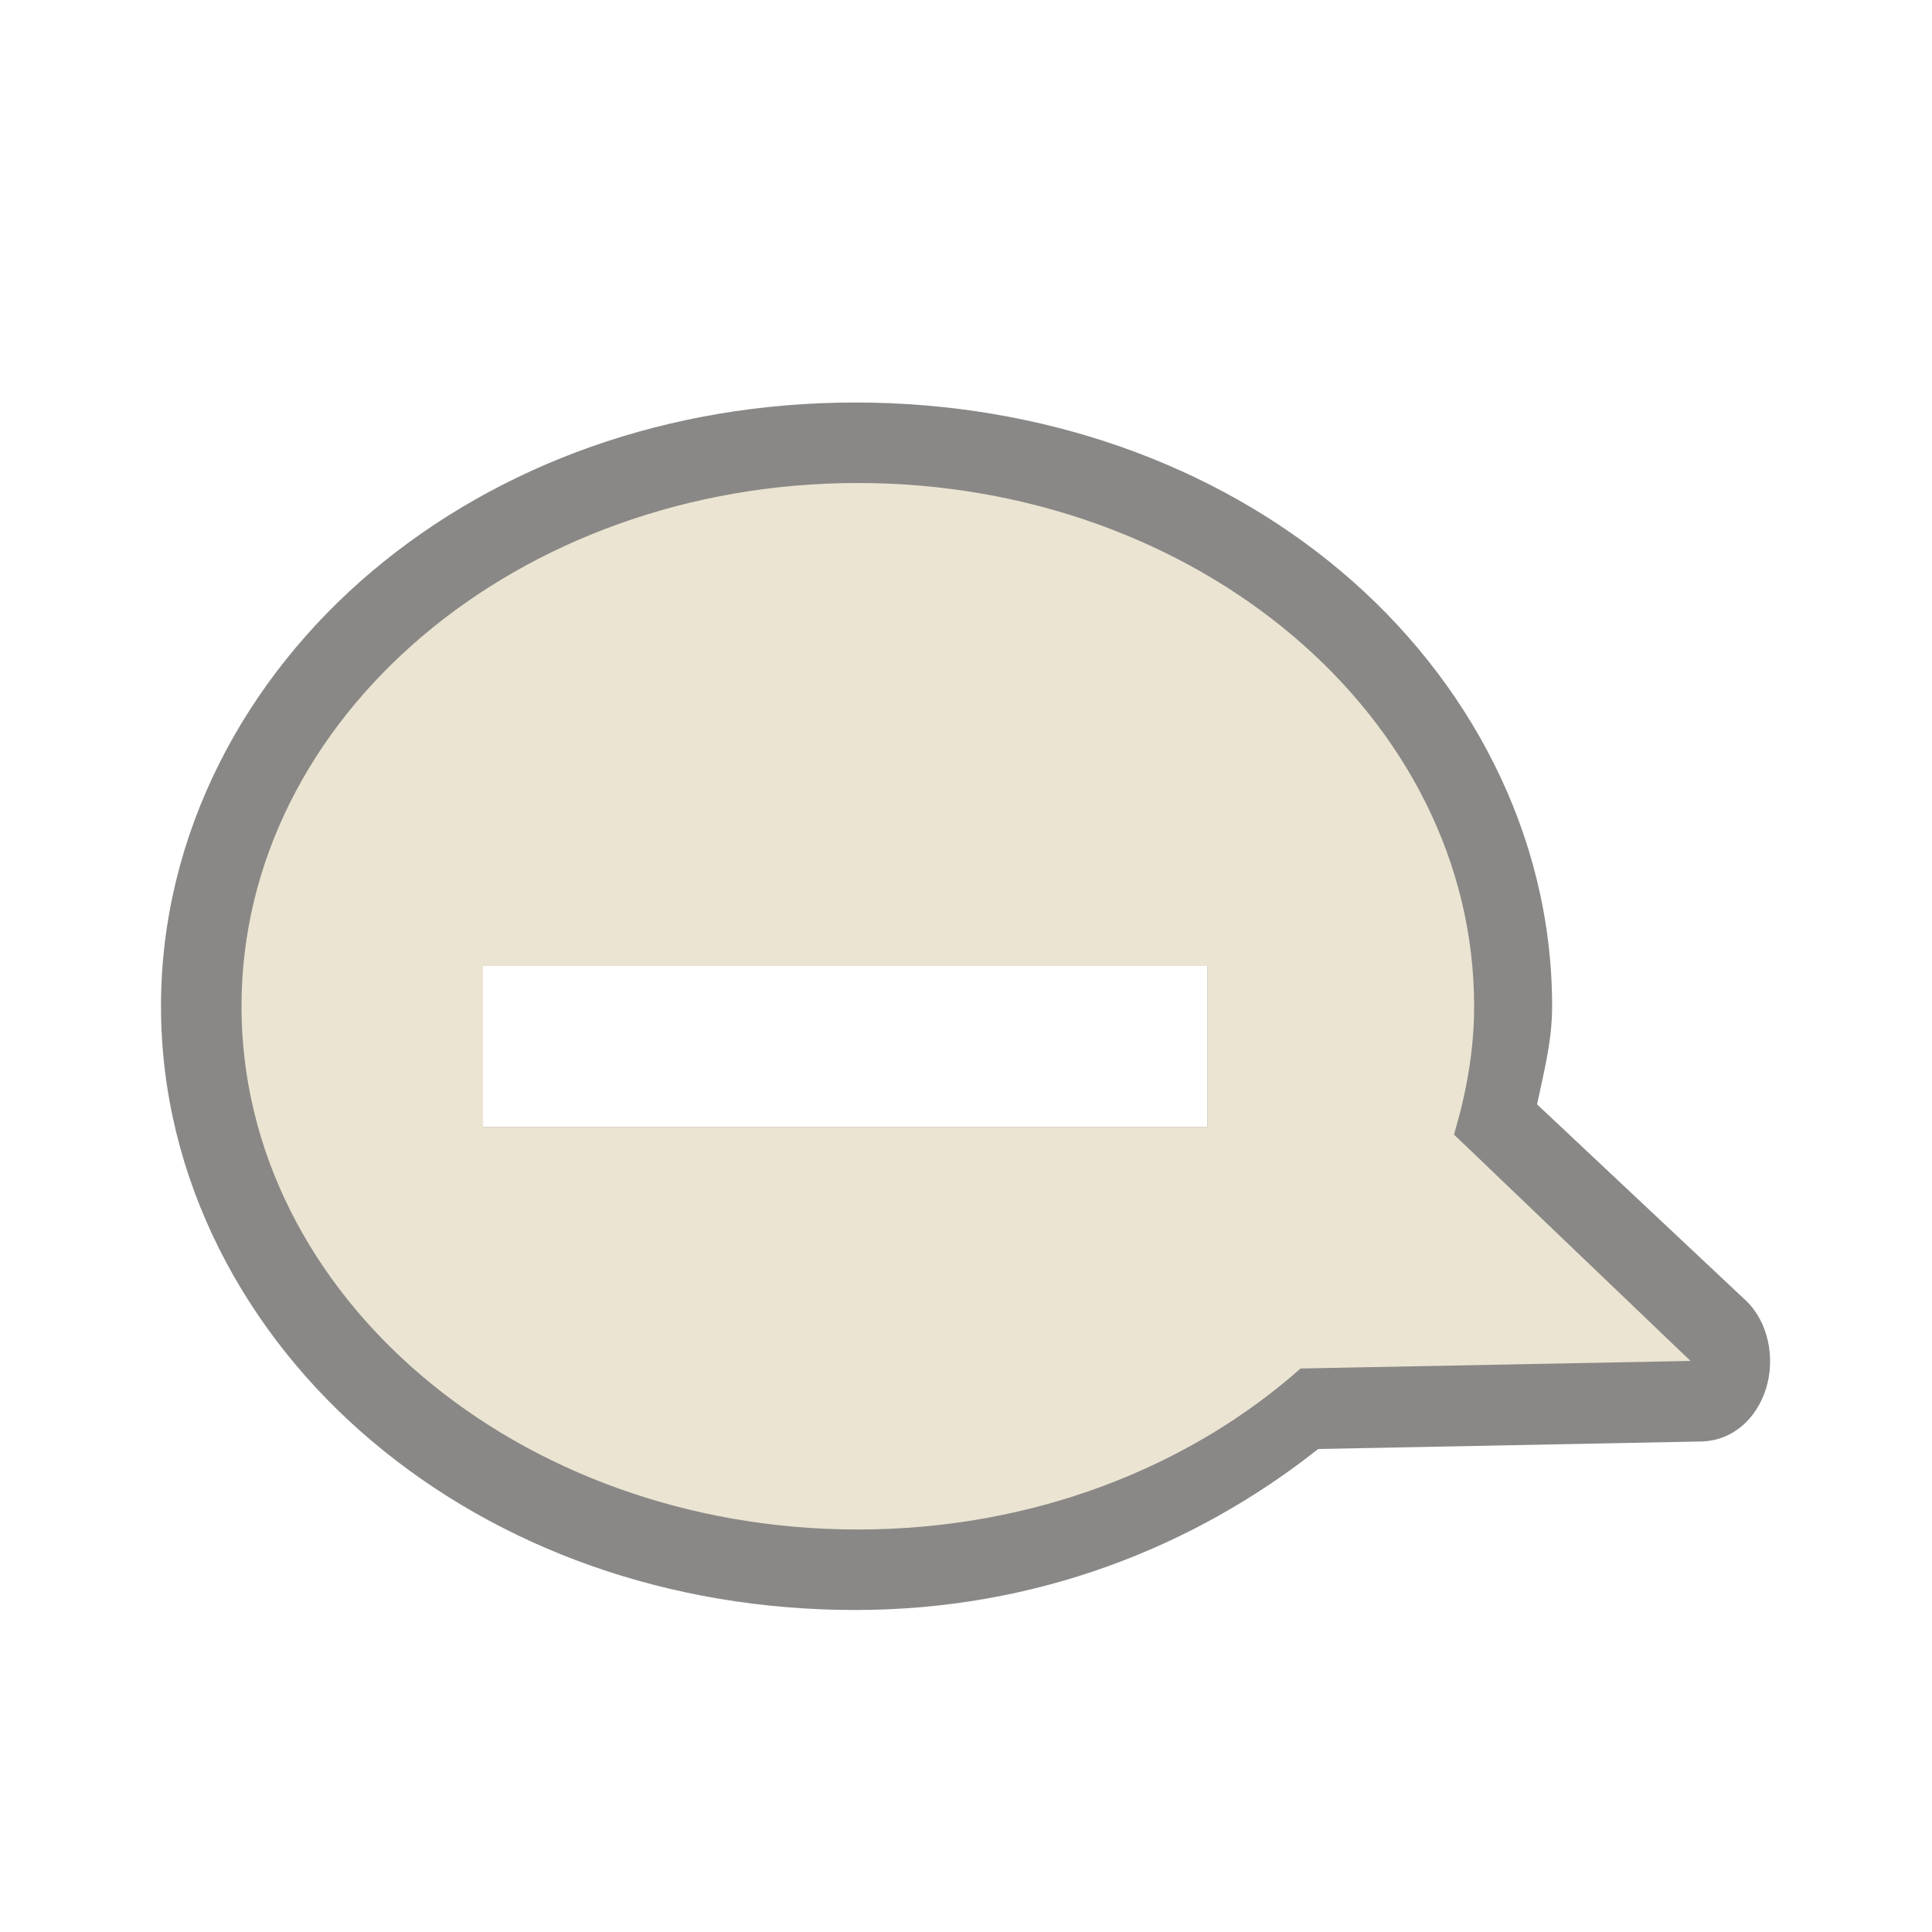
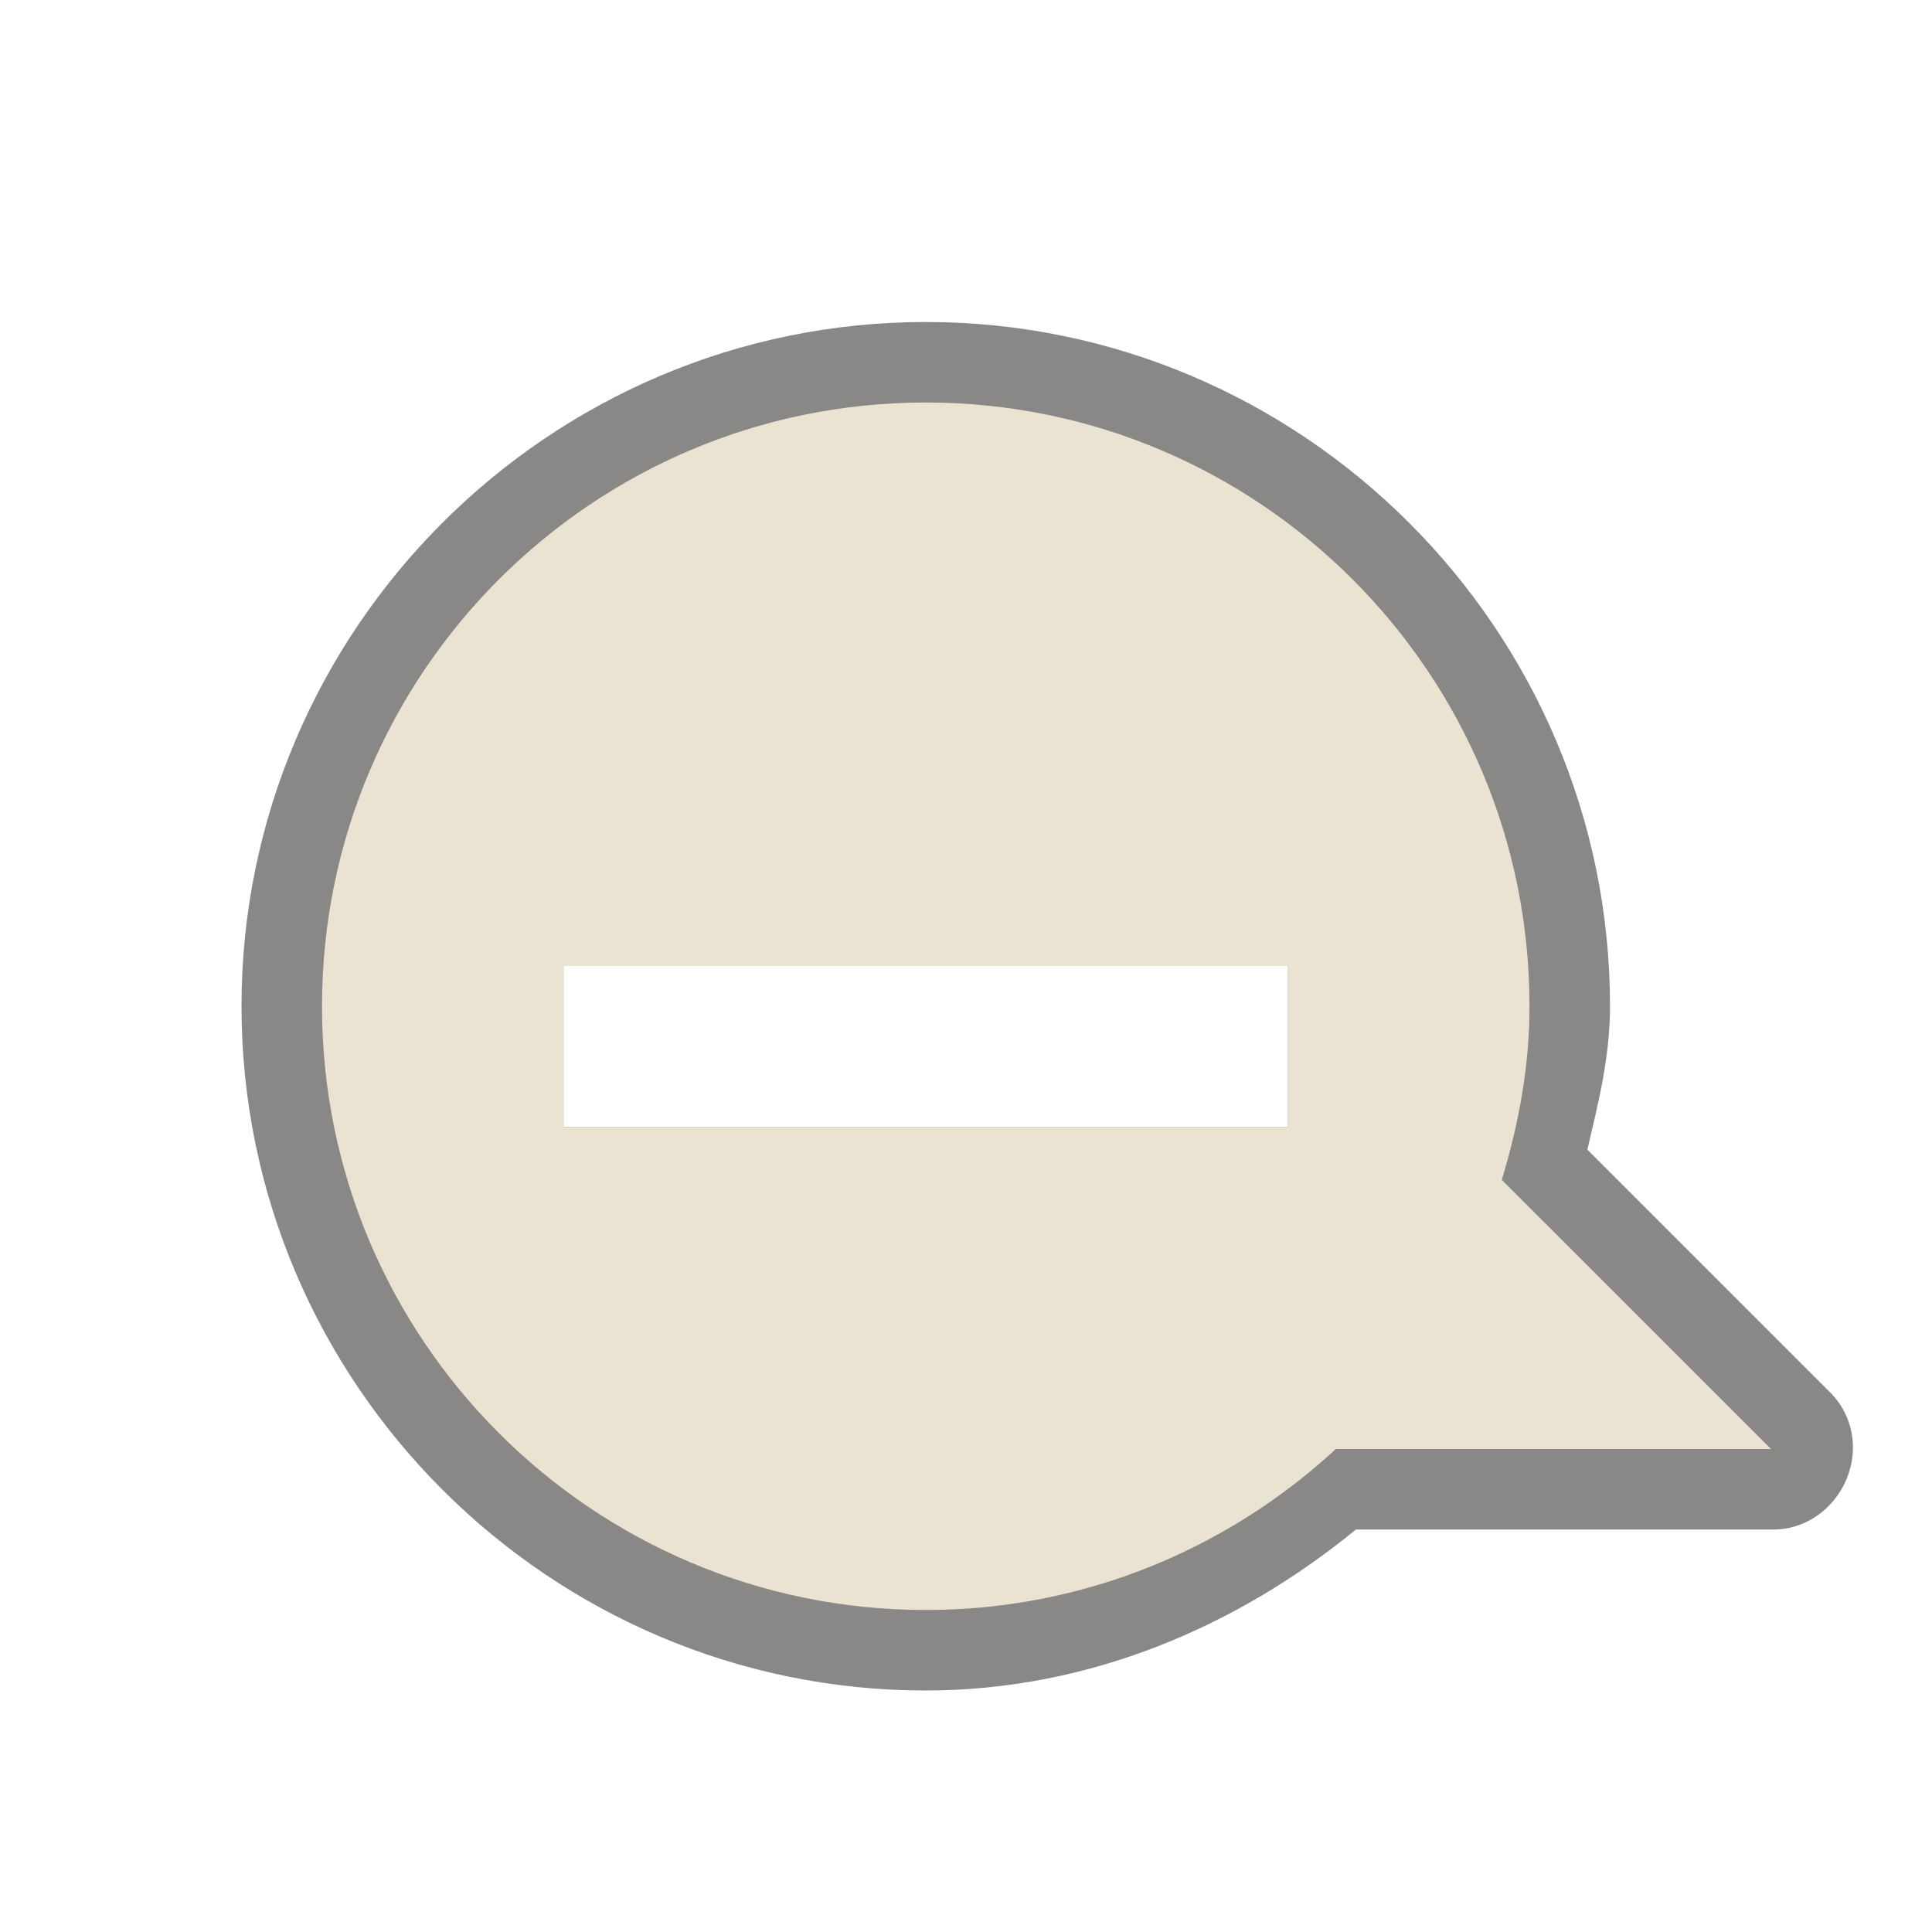
<svg xmlns="http://www.w3.org/2000/svg" version="1.0" width="24" height="24" id="svg2816" style="display:inline">
  <defs id="defs2818" />
-   <path d="M 10.625,5 C 8.302,5 6.201,5.766 4.625,7.094 C 3.049,8.421 2,10.351 2,12.5 C 2,14.649 3.049,16.579 4.625,17.906 C 6.201,19.234 8.302,20 10.625,20 C 12.851,20 14.823,19.228 16.375,18 L 21.156,17.906 C 21.522,17.889 21.818,17.631 21.938,17.25 C 22.057,16.869 21.965,16.419 21.688,16.156 L 19.094,13.719 C 19.177,13.322 19.281,12.938 19.281,12.5 C 19.281,10.351 18.233,8.421 16.656,7.094 C 15.08,5.766 12.948,5 10.625,5 z M 6,12 L 15,12 L 15,14 L 6,14 L 6,12 z" id="path3189" style="opacity:0.6;fill:#3a3935;fill-opacity:1;fill-rule:evenodd;stroke:none;stroke-width:1.7;stroke-linecap:round;stroke-linejoin:miter;marker:none;marker-start:none;marker-mid:none;marker-end:none;stroke-miterlimit:4;stroke-dasharray:none;stroke-dashoffset:0;stroke-opacity:1;visibility:visible;display:inline;overflow:visible;enable-background:accumulate" />
-   <path d="M 10.656,6 C 6.433,6 3,8.912 3,12.5 C 3,16.088 6.433,19 10.656,19 C 12.824,19 14.764,18.232 16.156,17 L 21,16.906 L 18.062,14.094 C 18.214,13.583 18.313,13.05 18.312,12.5 C 18.312,8.912 14.879,6 10.656,6 z M 6,12 L 15,12 L 15,14 L 6,14 L 6,12 z" id="path2396" style="fill:#ebe4d2;fill-opacity:1;fill-rule:evenodd;stroke:none;stroke-width:1;stroke-linecap:butt;stroke-linejoin:miter;marker:none;marker-start:none;marker-mid:none;marker-end:none;stroke-miterlimit:4;stroke-dasharray:none;stroke-dashoffset:0;stroke-opacity:1;visibility:visible;display:inline;overflow:visible;enable-background:accumulate" />
+   <path d="M 11.5,4 C 6.82,4 3,7.82 3,12.5 C 3,17.18 6.82,21 11.5,21 C 13.537,21 15.379,20.199 16.844,19 L 22,19 C 22.413,19.012 22.778,18.756 22.938,18.375 C 23.097,17.994 23.017,17.567 22.719,17.281 L 19.719,14.281 C 19.853,13.705 20,13.14 20,12.5 C 20,7.82 16.18,4 11.5,4 z M 16,14 L 7,14 L 7,12 L 16,12 L 16,14 z" id="path3162" style="opacity:0.6;fill:#3a3935;fill-opacity:1;fill-rule:evenodd;stroke:none;stroke-width:1.7;stroke-linecap:round;stroke-linejoin:miter;marker:none;marker-start:none;marker-mid:none;marker-end:none;stroke-miterlimit:4;stroke-dasharray:none;stroke-dashoffset:0;stroke-opacity:1;visibility:visible;display:inline;overflow:visible;enable-background:accumulate" />
+   <path d="M 11.5,5 C 7.36,5 4,8.36 4,12.5 C 4,16.64 7.36,20 11.5,20 C 13.465,20 15.256,19.238 16.594,18 L 22,18 L 18.656,14.656 C 18.864,13.969 19,13.255 19,12.5 C 19,8.36 15.64,5 11.5,5 z M 16,14 L 7,14 L 7,12 L 16,12 L 16,14 z" id="path2396" style="fill:#eae3d1;fill-opacity:1;fill-rule:evenodd;stroke:none;stroke-width:1;stroke-linecap:butt;stroke-linejoin:miter;marker:none;marker-start:none;marker-mid:none;marker-end:none;stroke-miterlimit:4;stroke-dasharray:none;stroke-dashoffset:0;stroke-opacity:1;visibility:visible;display:inline;overflow:visible;enable-background:accumulate" />
</svg>
